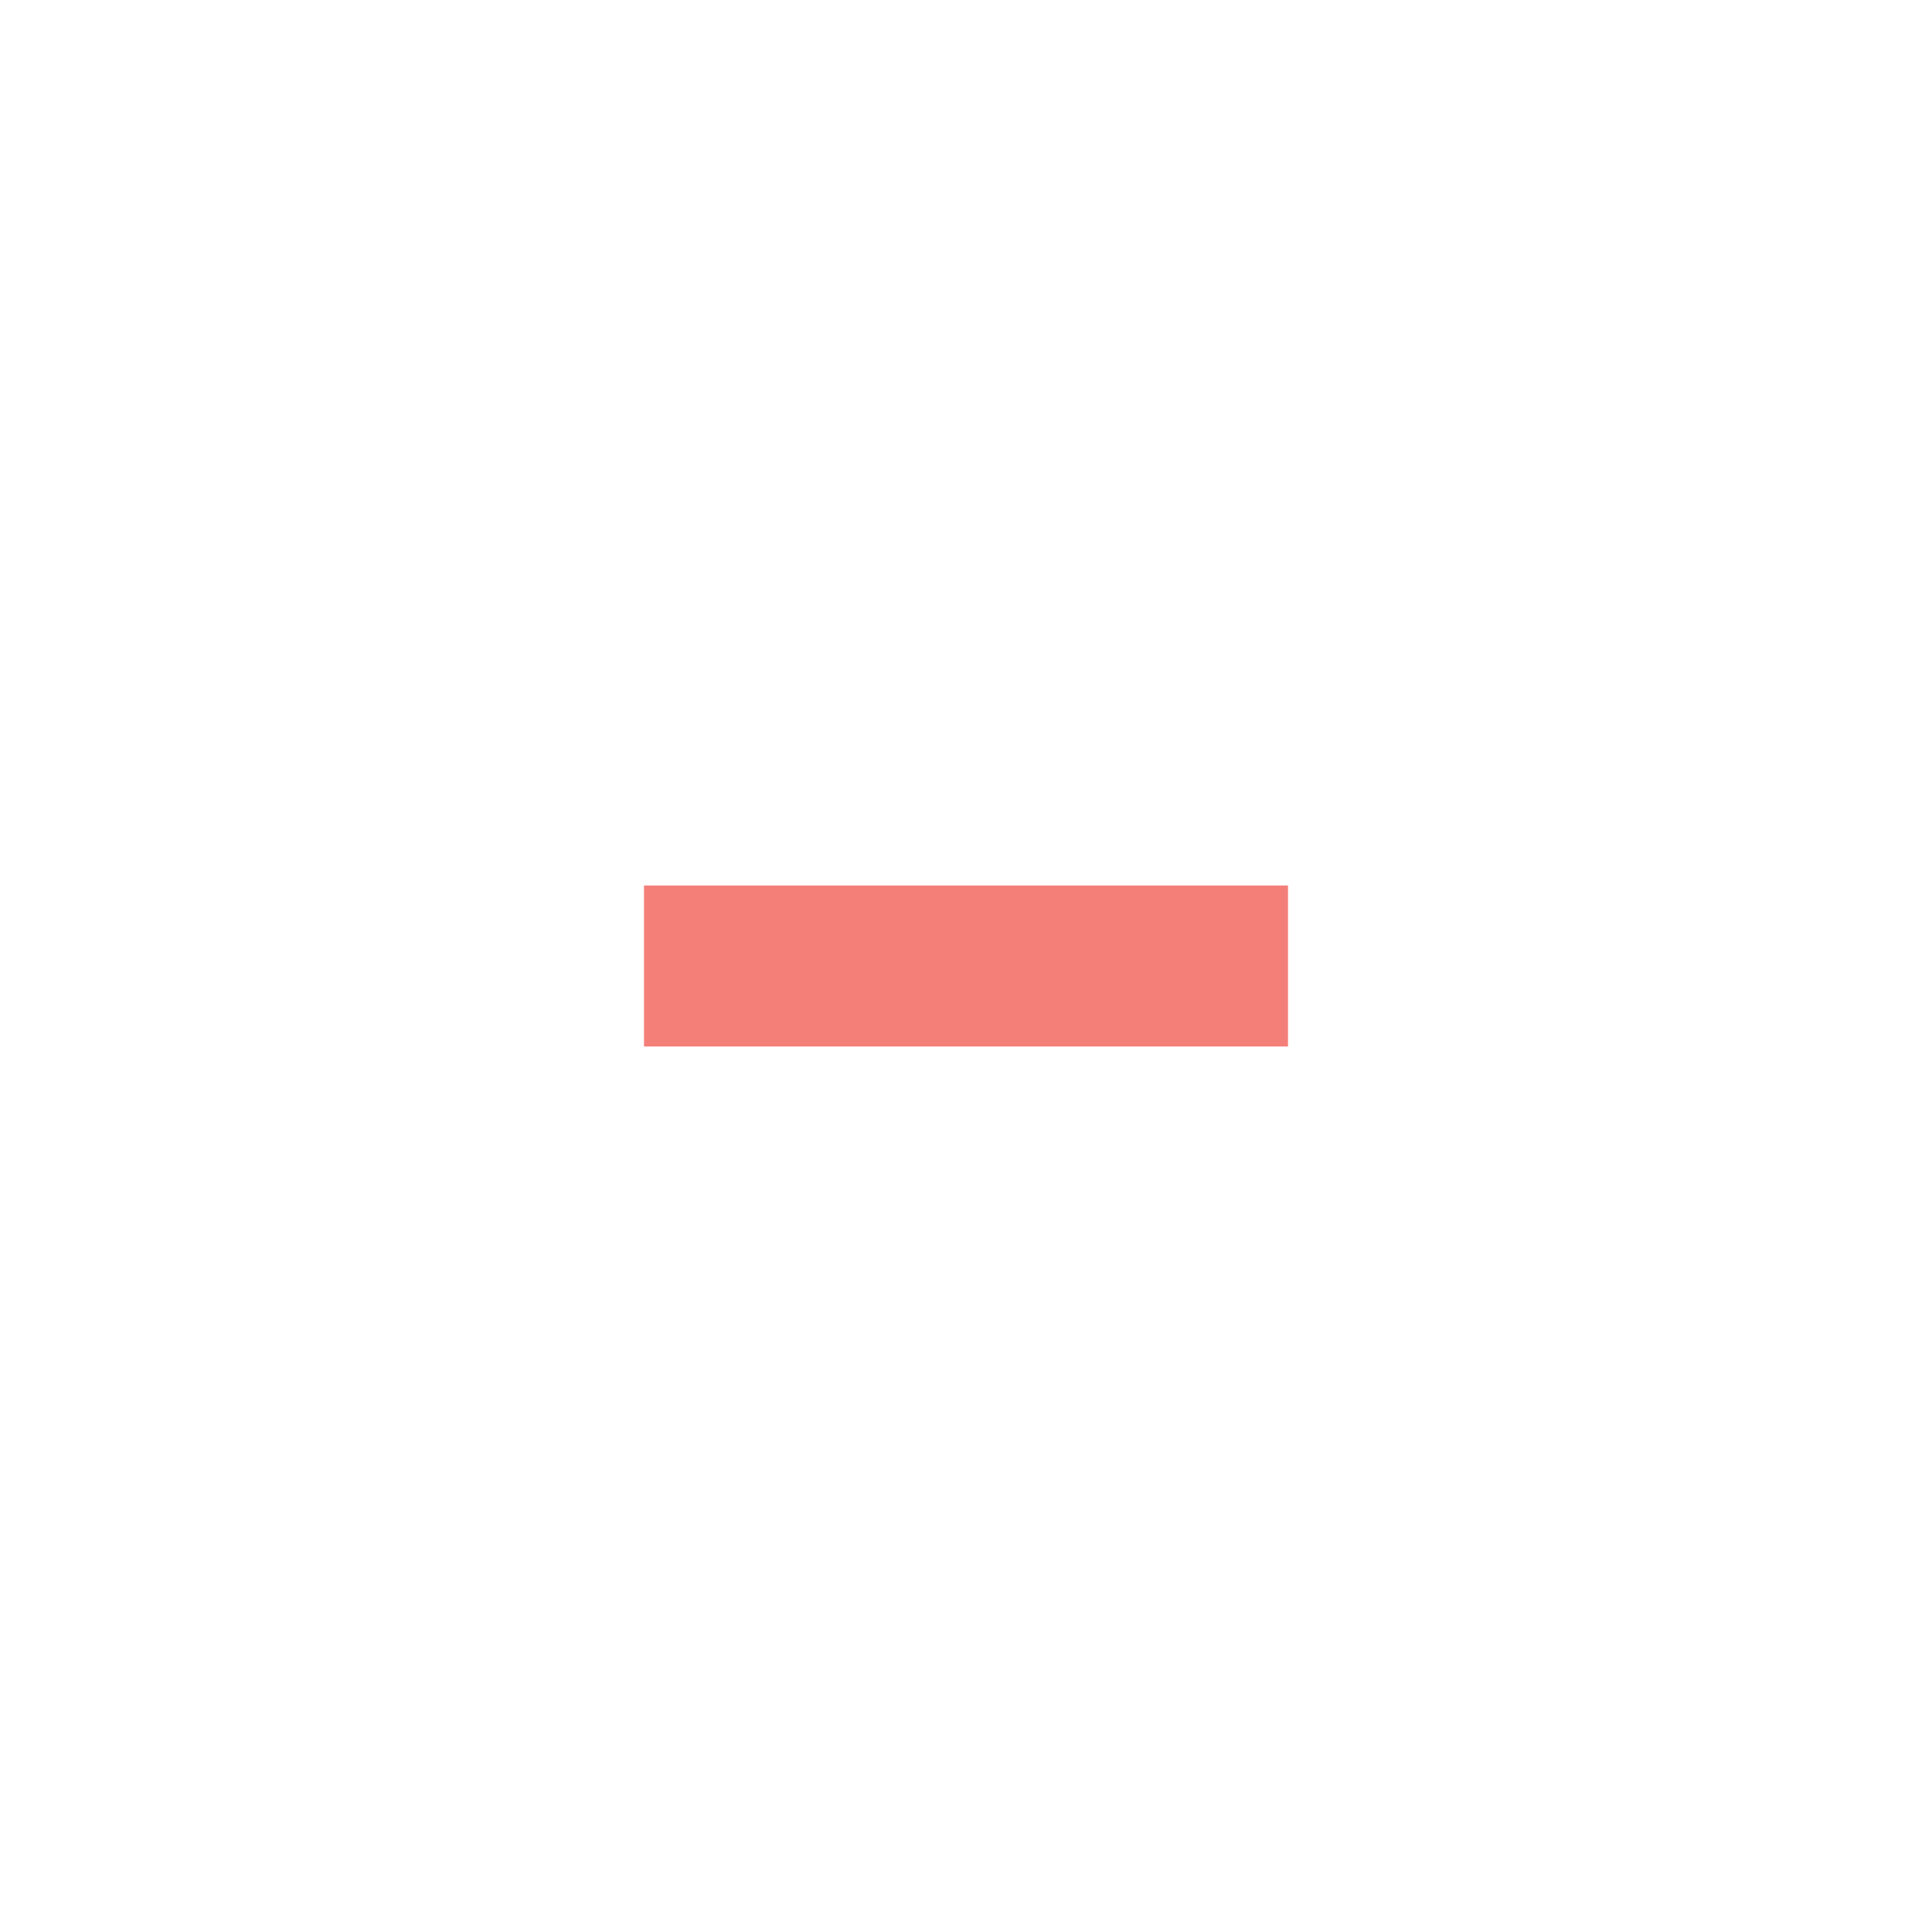
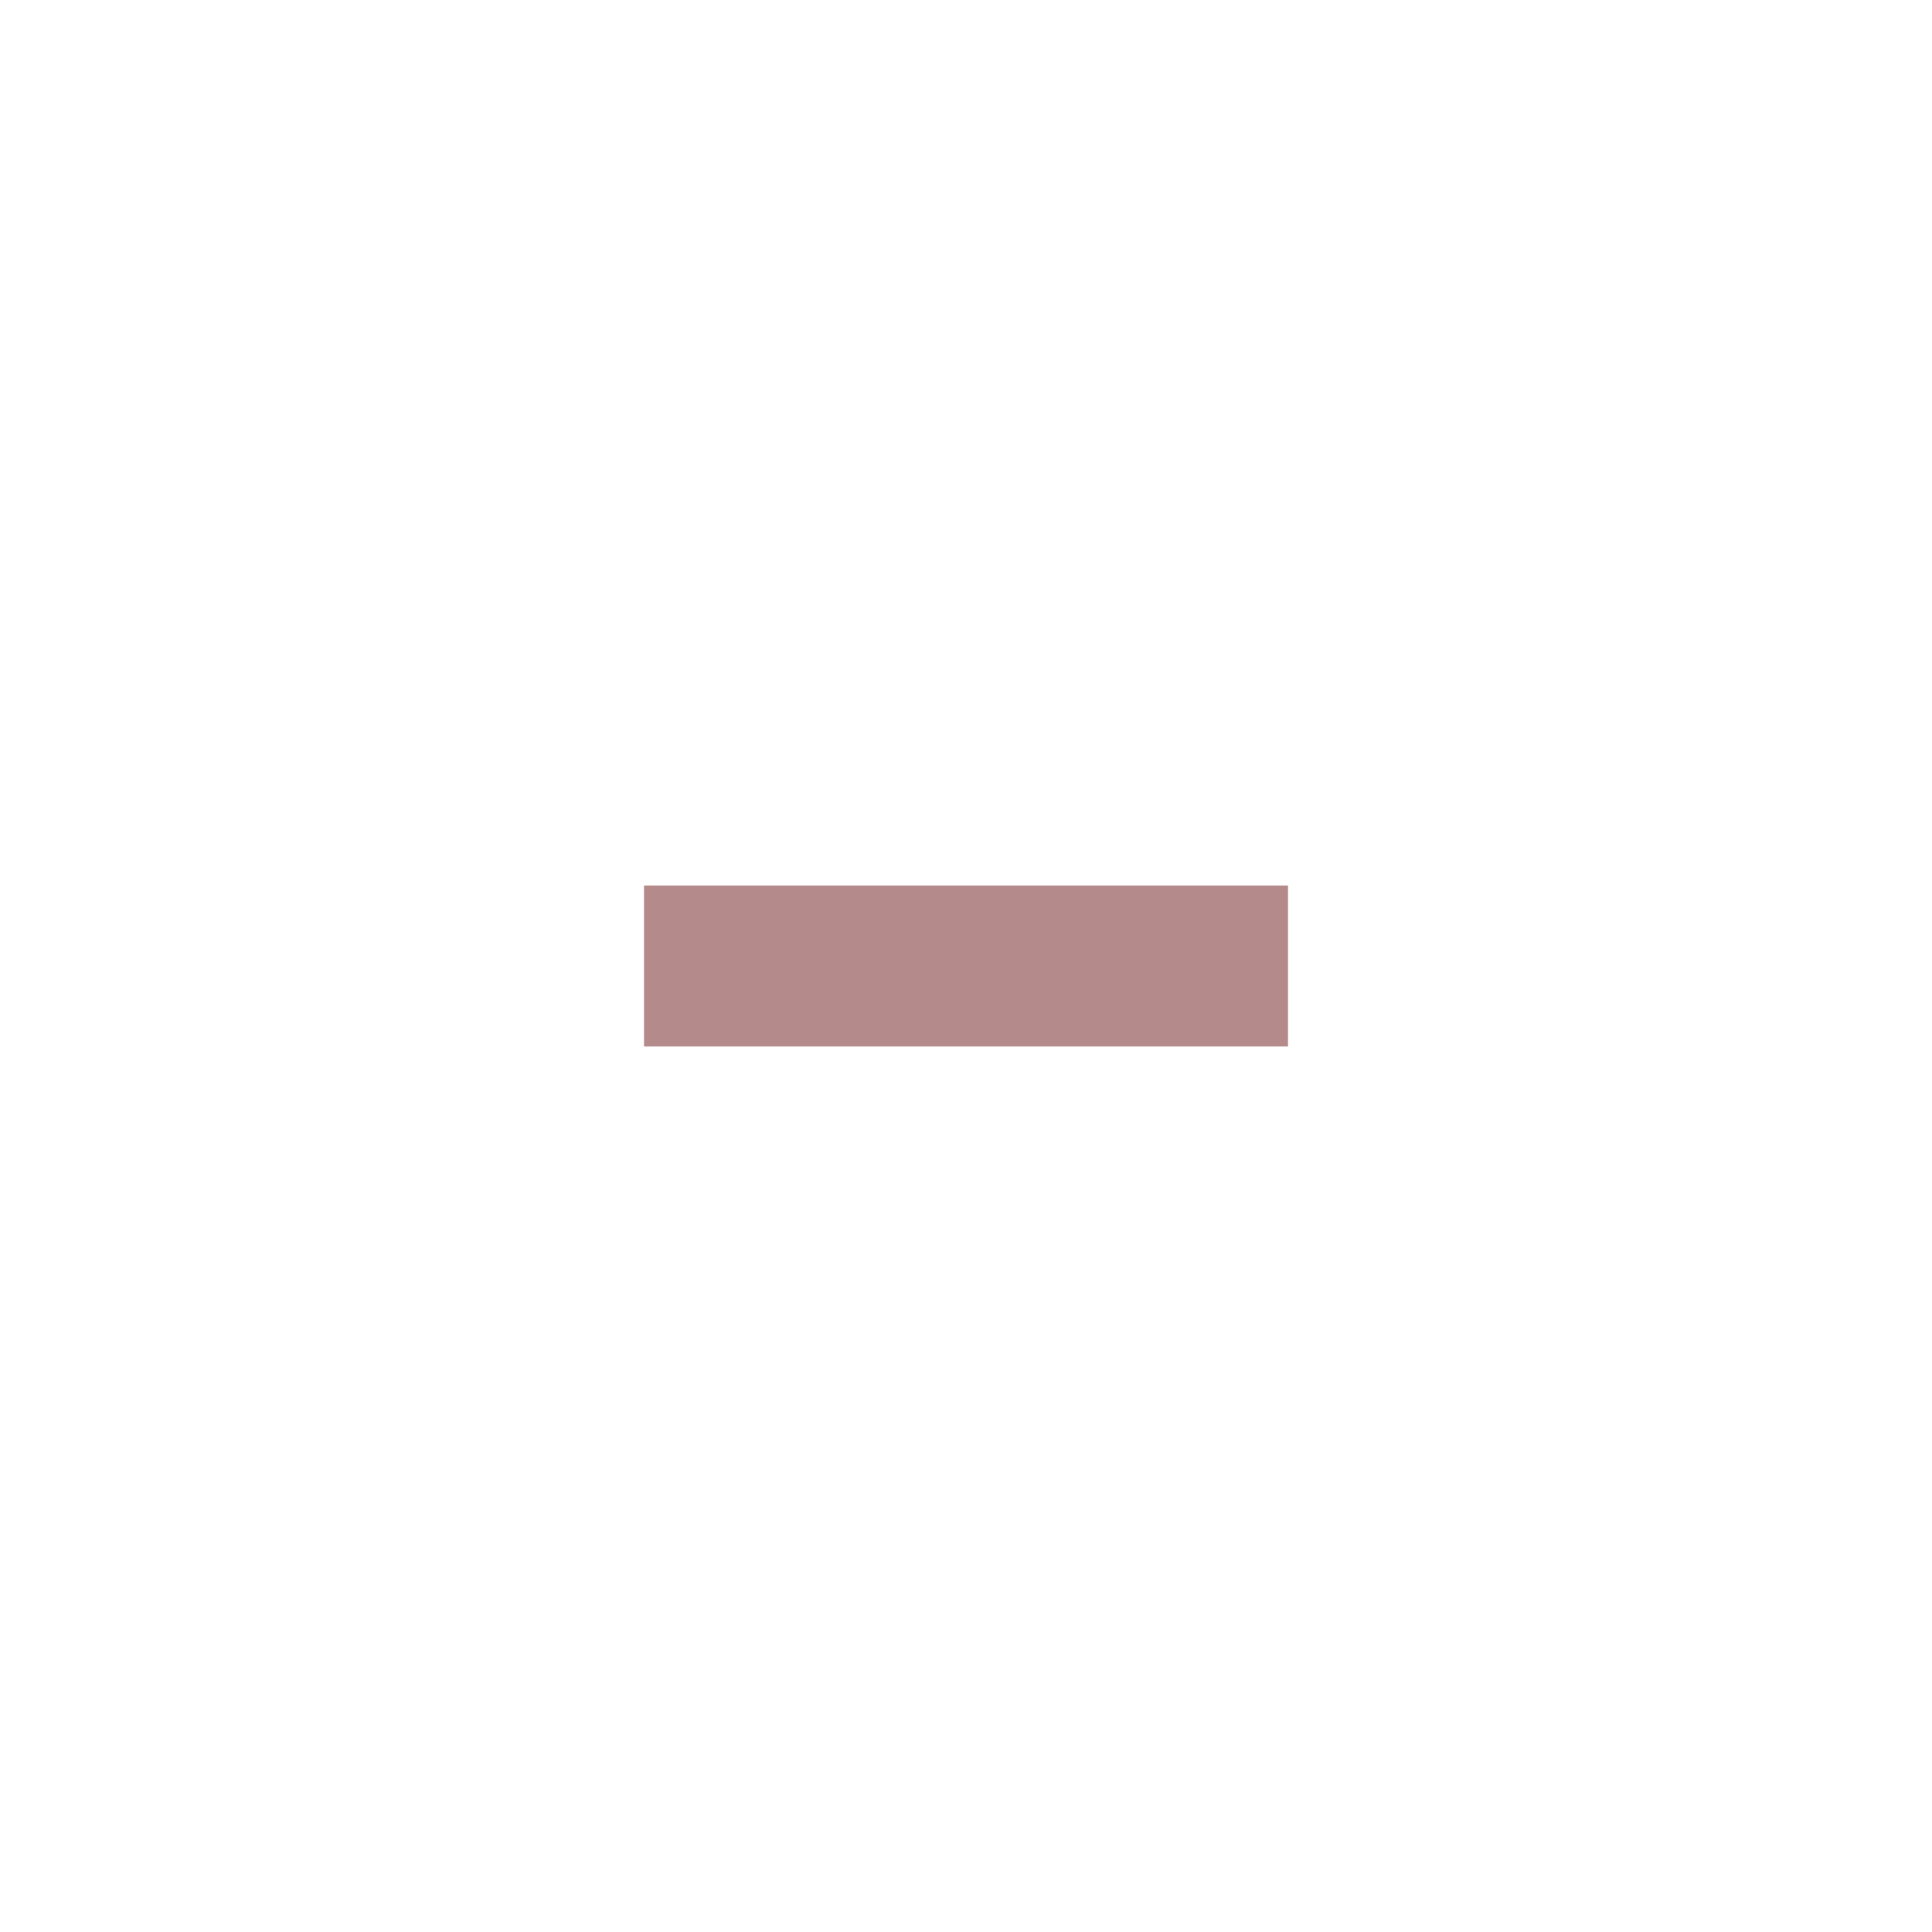
<svg xmlns="http://www.w3.org/2000/svg" version="1.1" x="0px" y="0px" width="24px" height="24px" viewBox="0 0 24 24" xml:space="preserve">
-   <rect x="8" y="11" fill="#f0544c" opacity="0.75" width="8" height="2" />
+   <rect x="8" y="11" fill="#9C6363" opacity="0.75" width="8" height="2" />
</svg>
